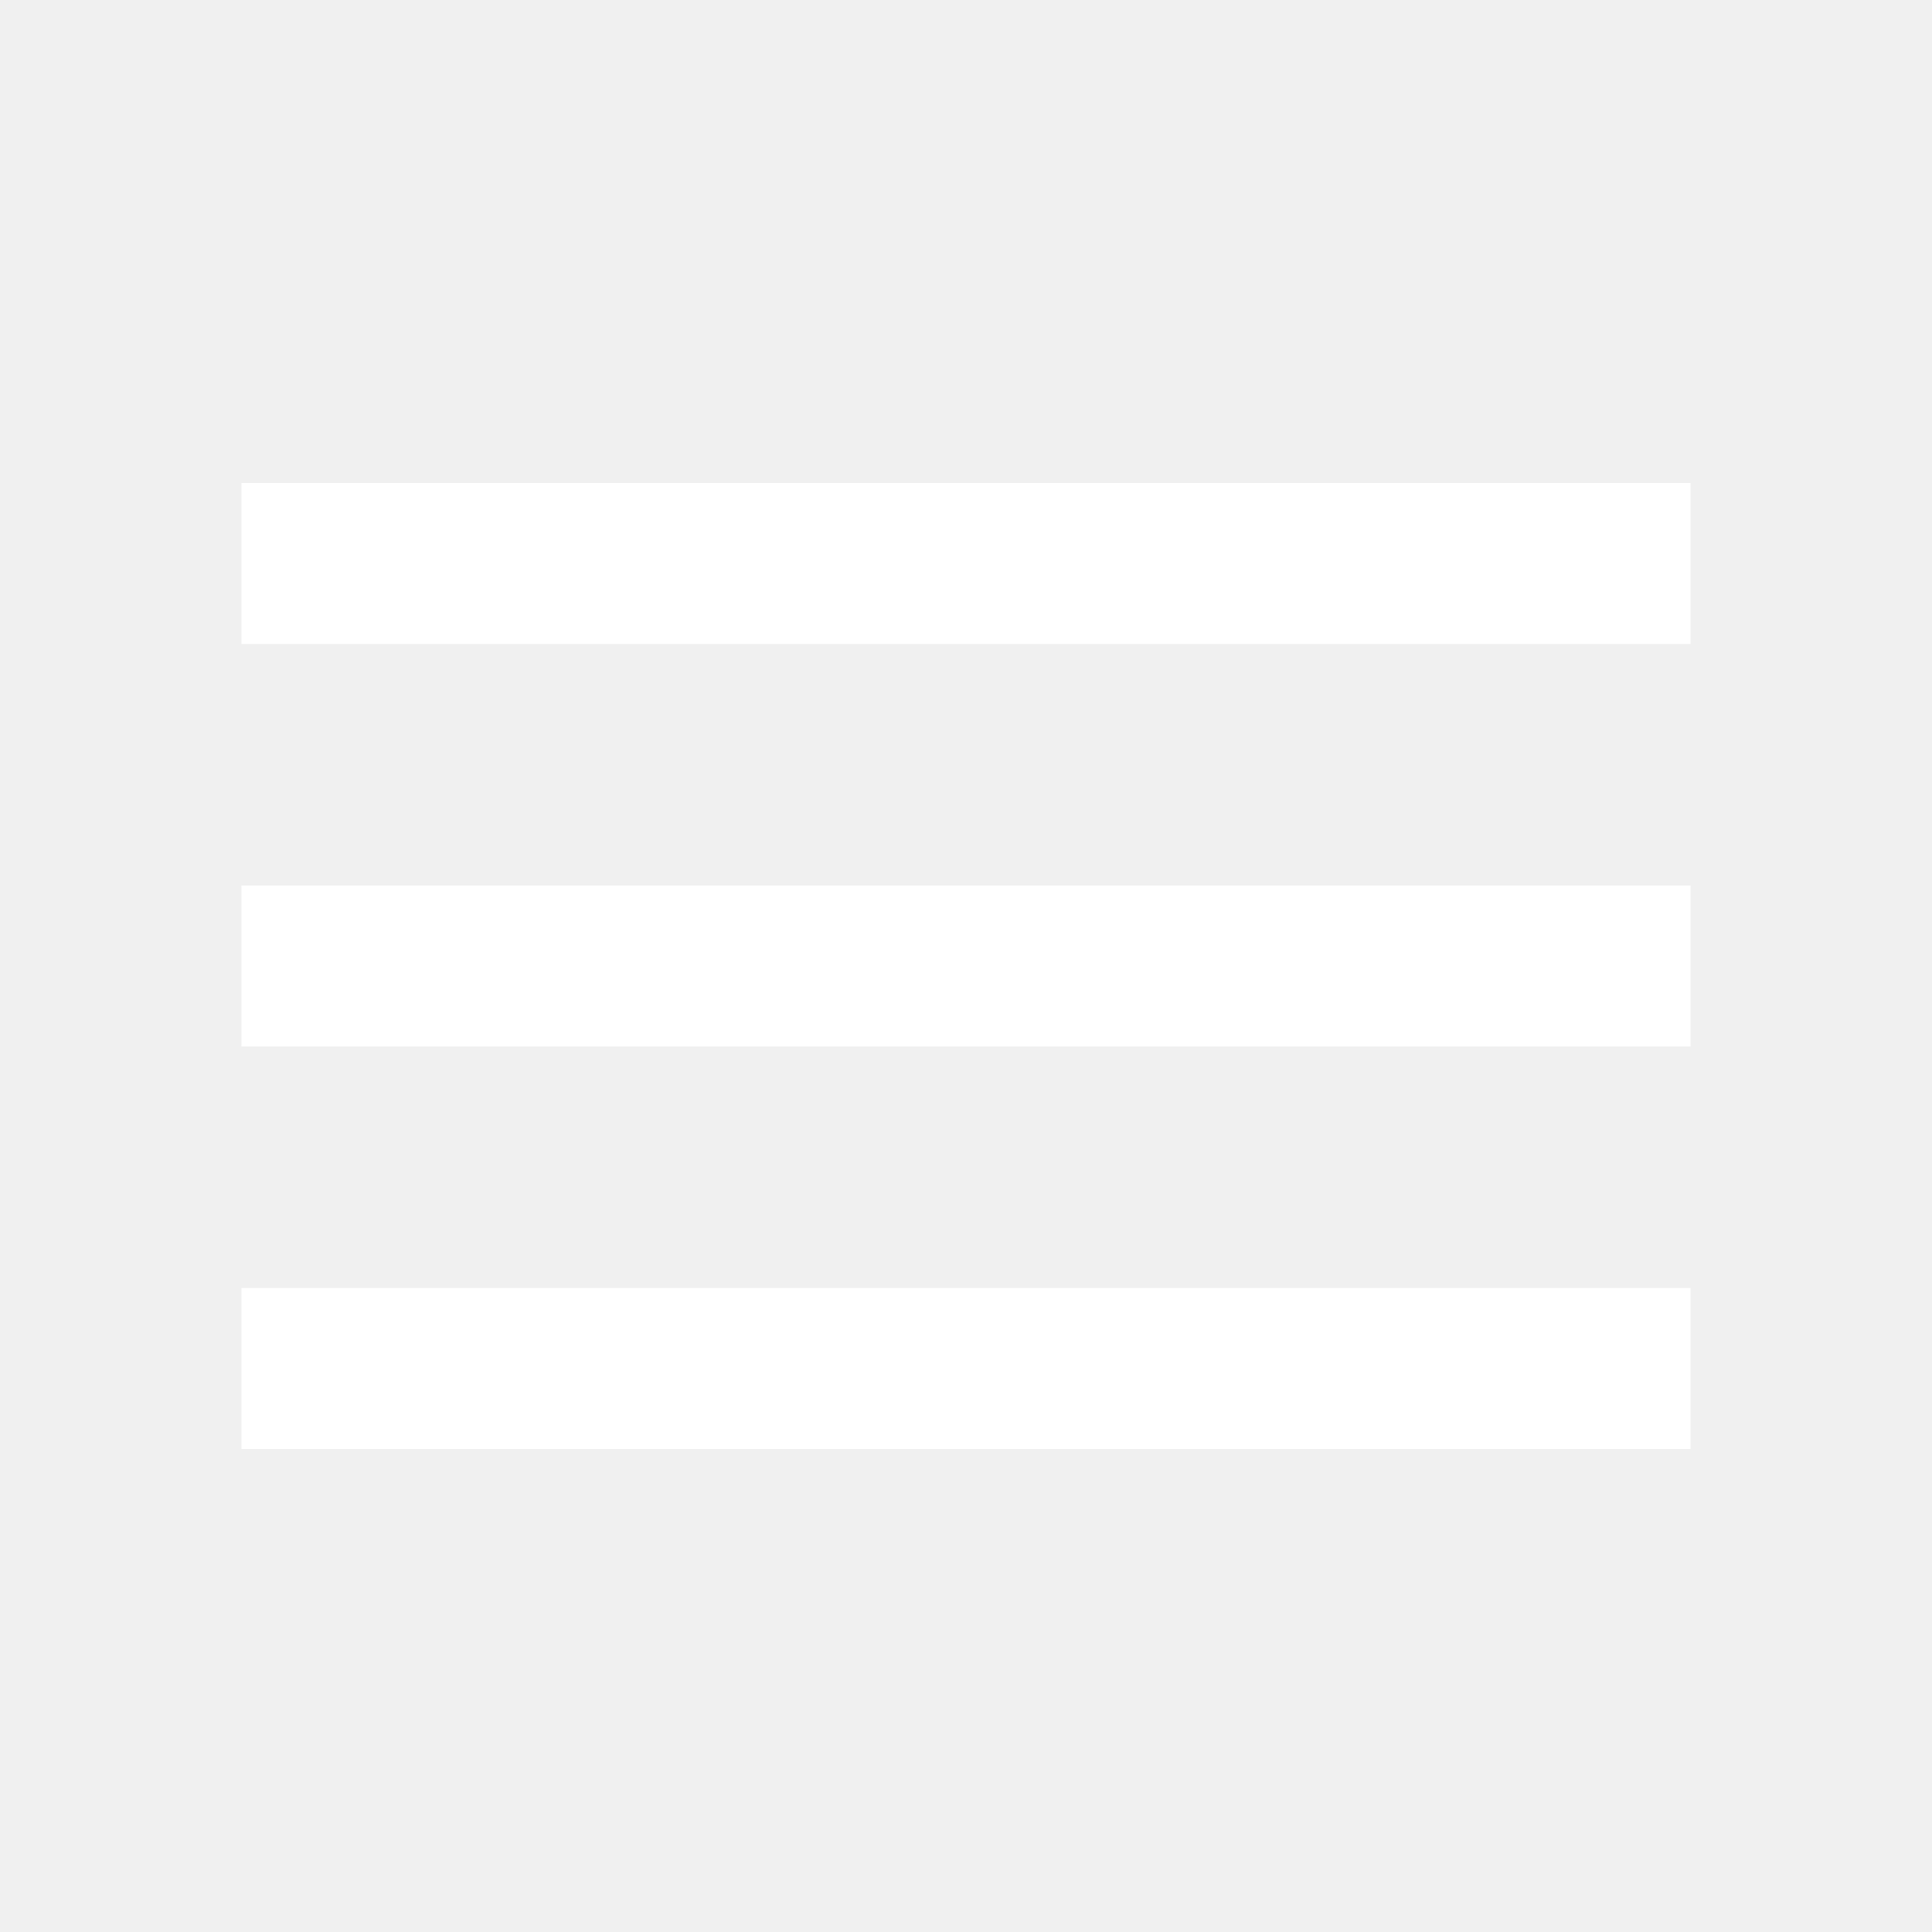
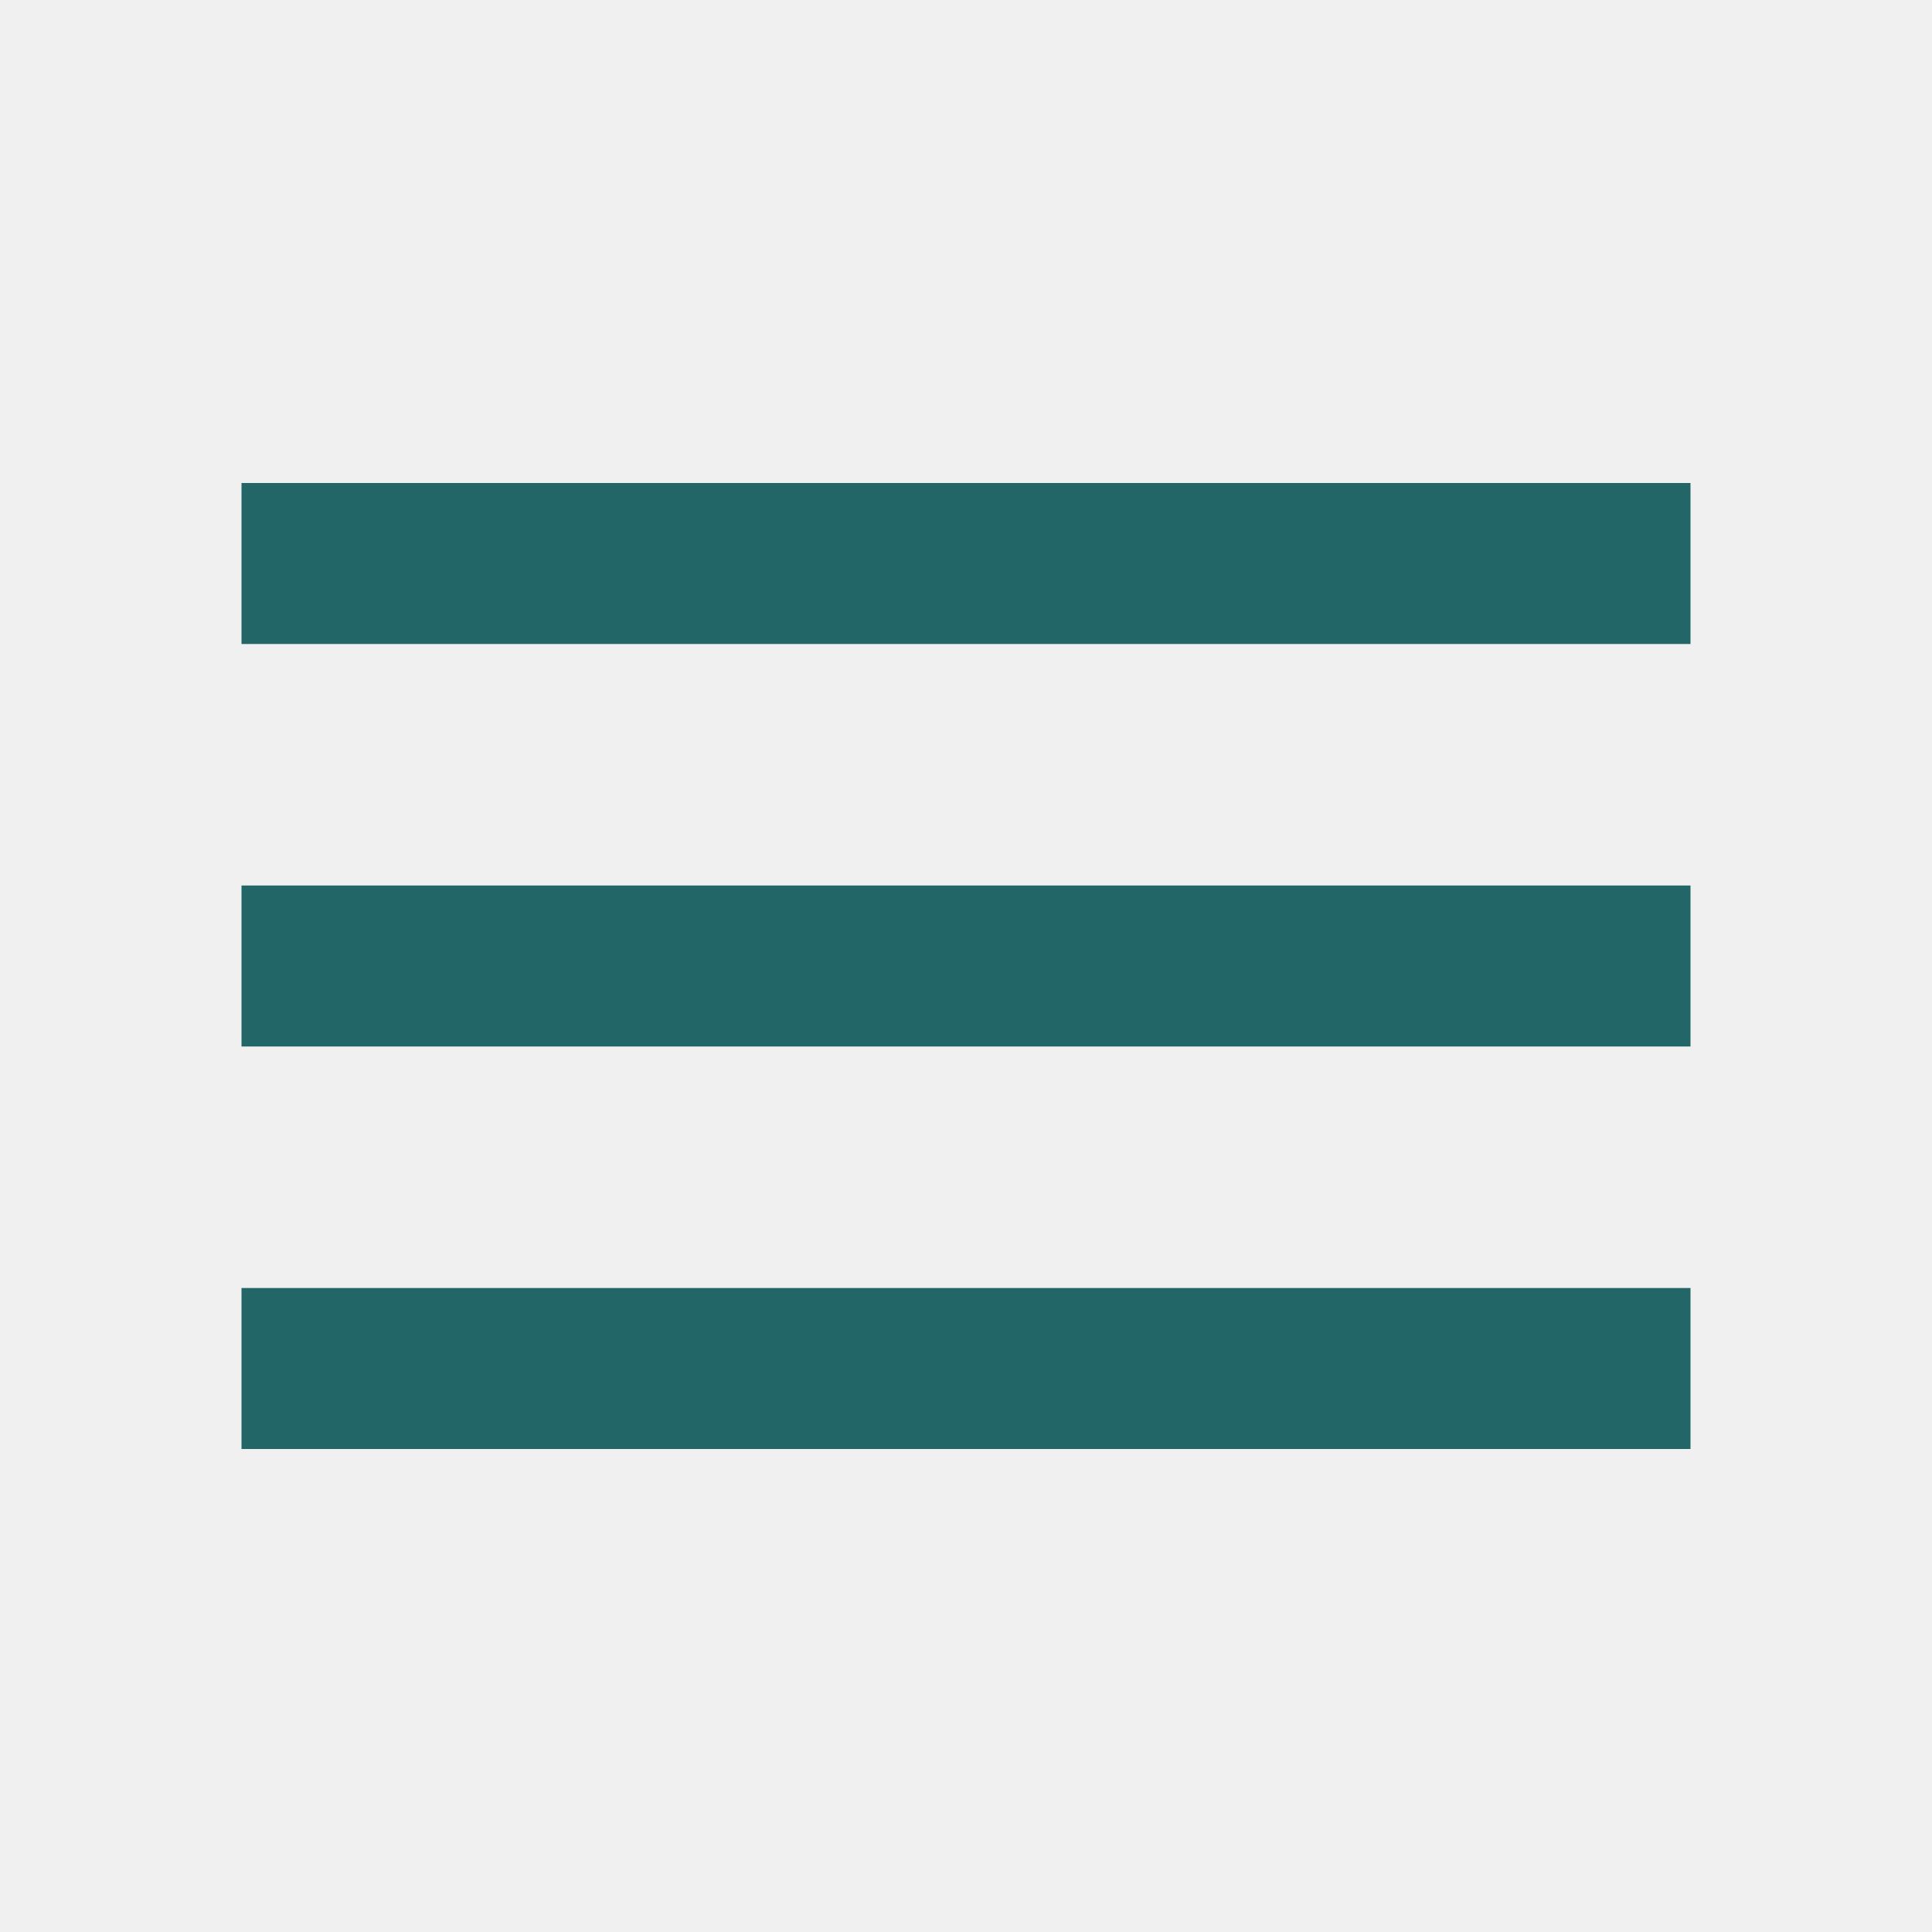
- <svg xmlns="http://www.w3.org/2000/svg" fill="white" height="24" viewBox="0 0 24 24" width="24">
+ <svg xmlns="http://www.w3.org/2000/svg" fill="#236667" height="24" viewBox="0 0 24 24" width="24">
  <path d="M0 0h24v24H0z" fill="none" />
  <path d="M3 18h18v-2H3v2zm0-5h18v-2H3v2zm0-7v2h18V6H3z" />
</svg>
